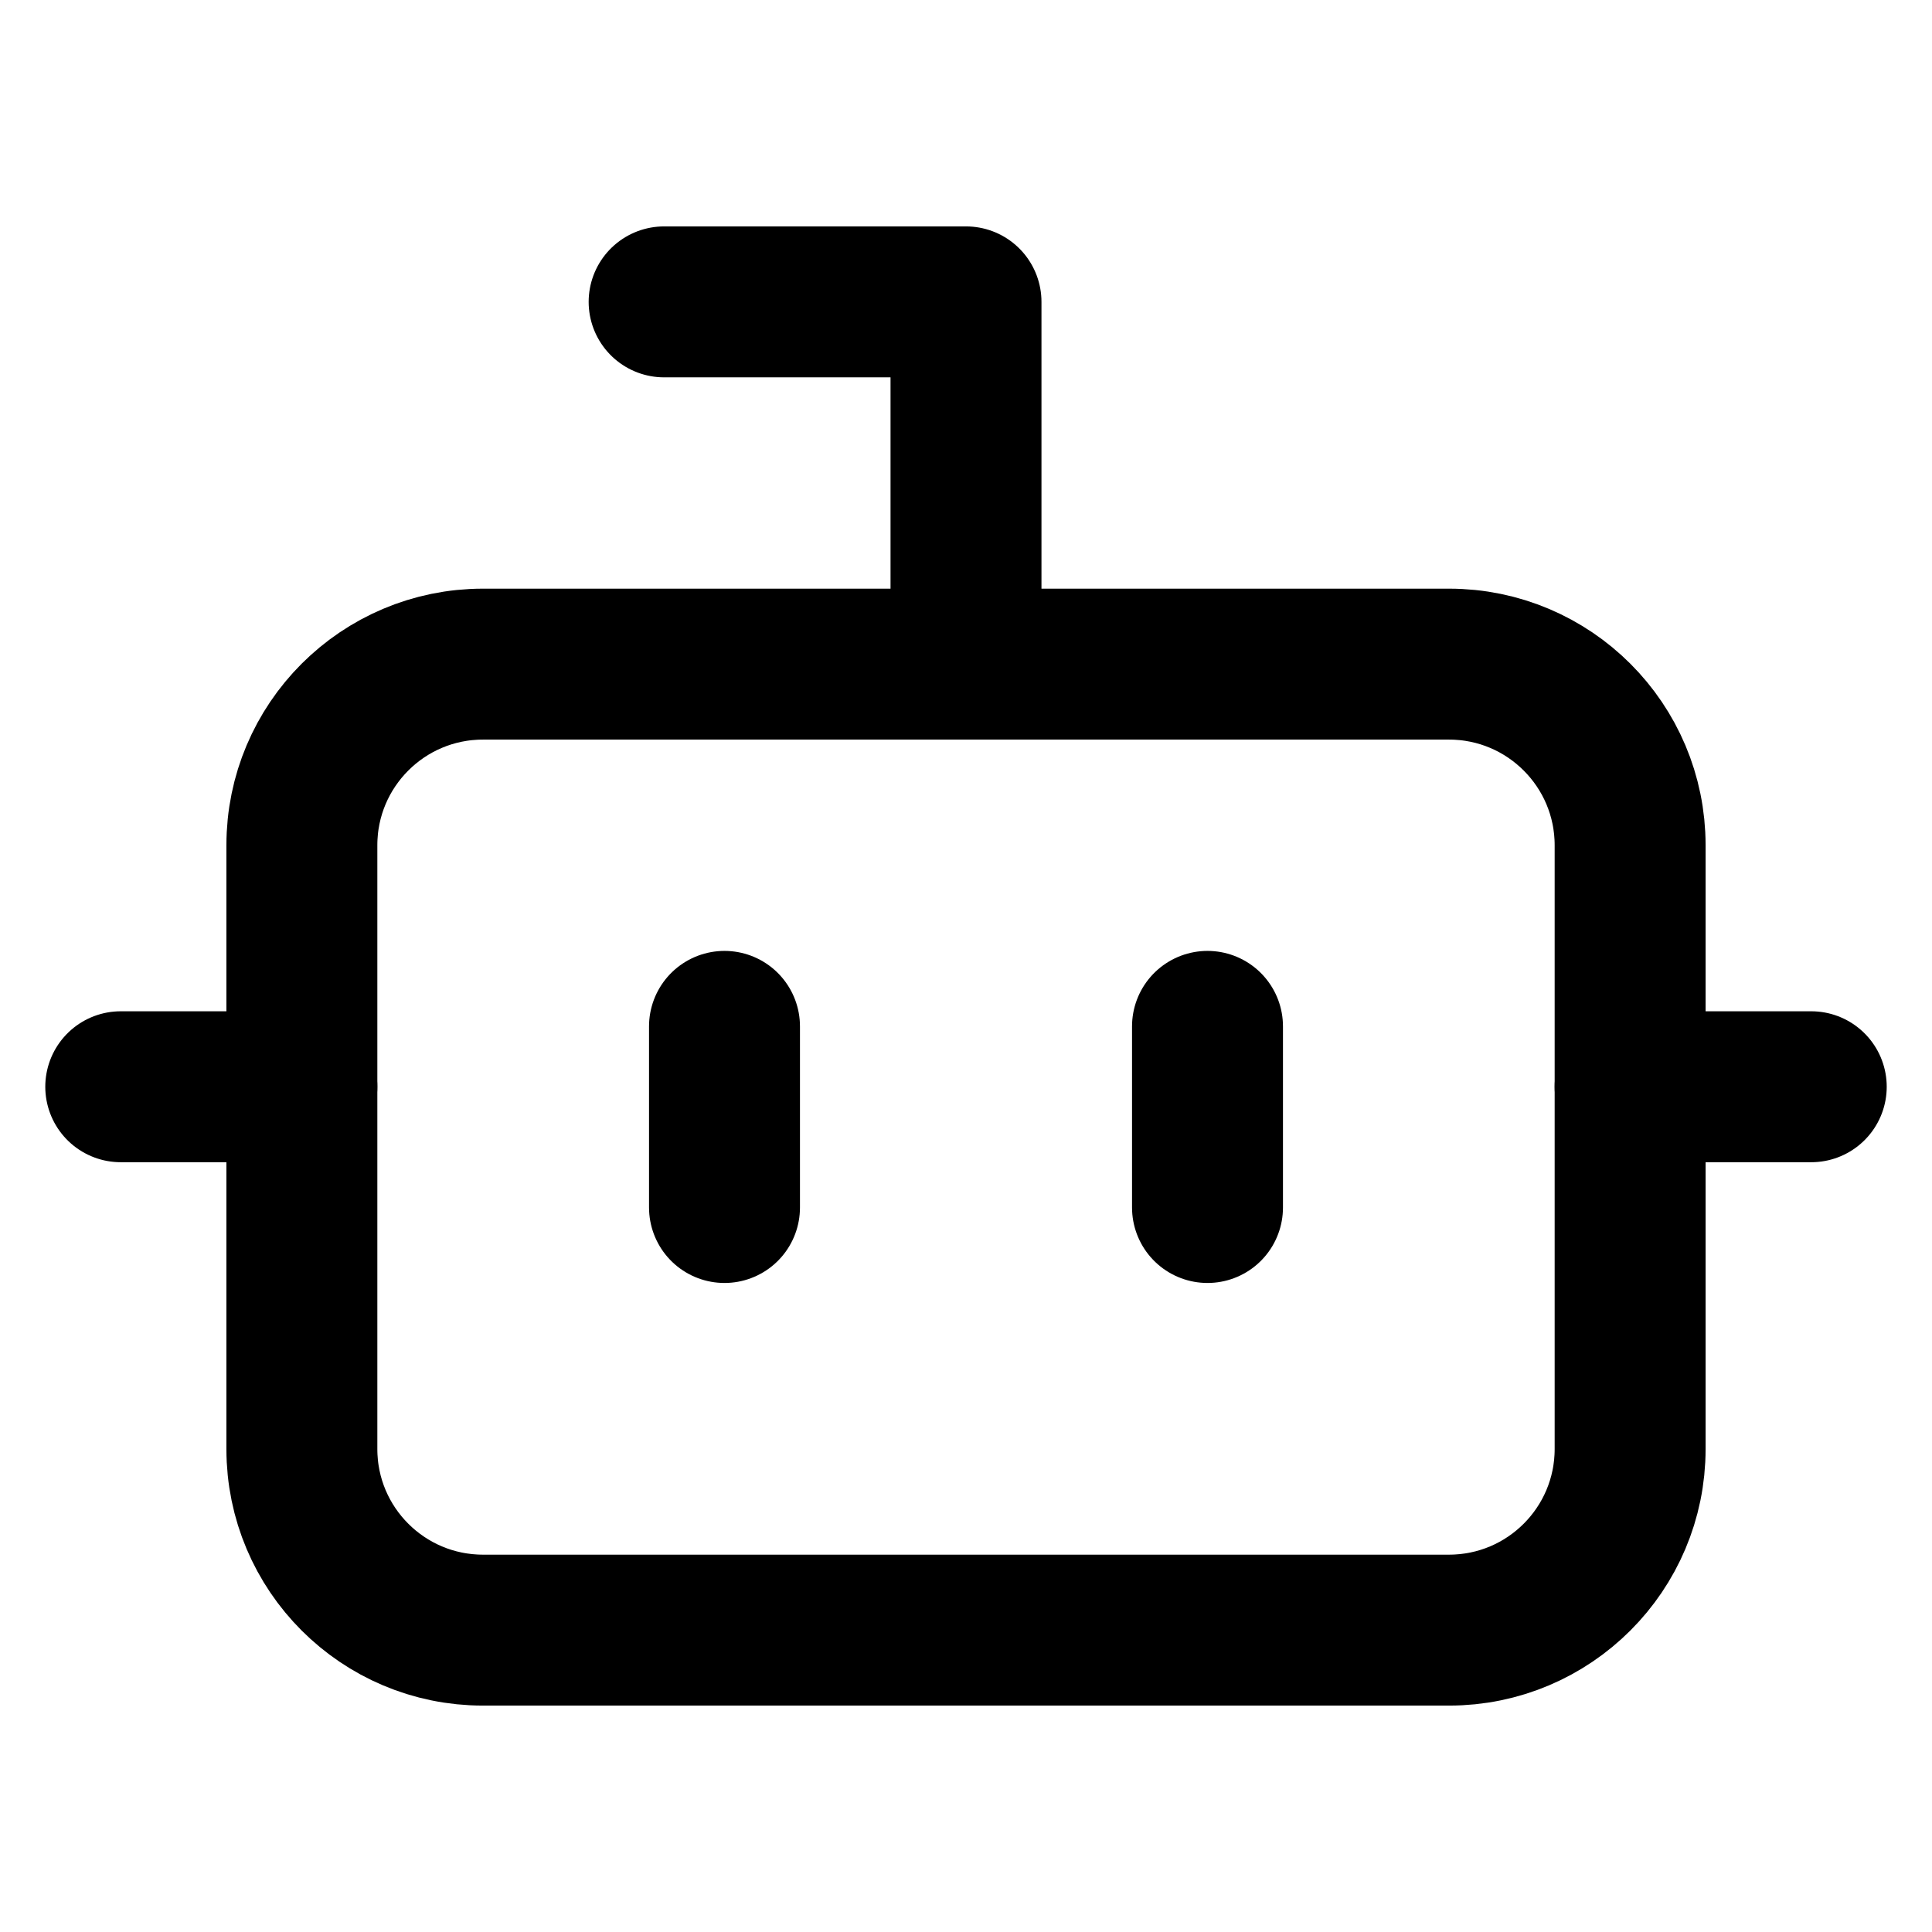
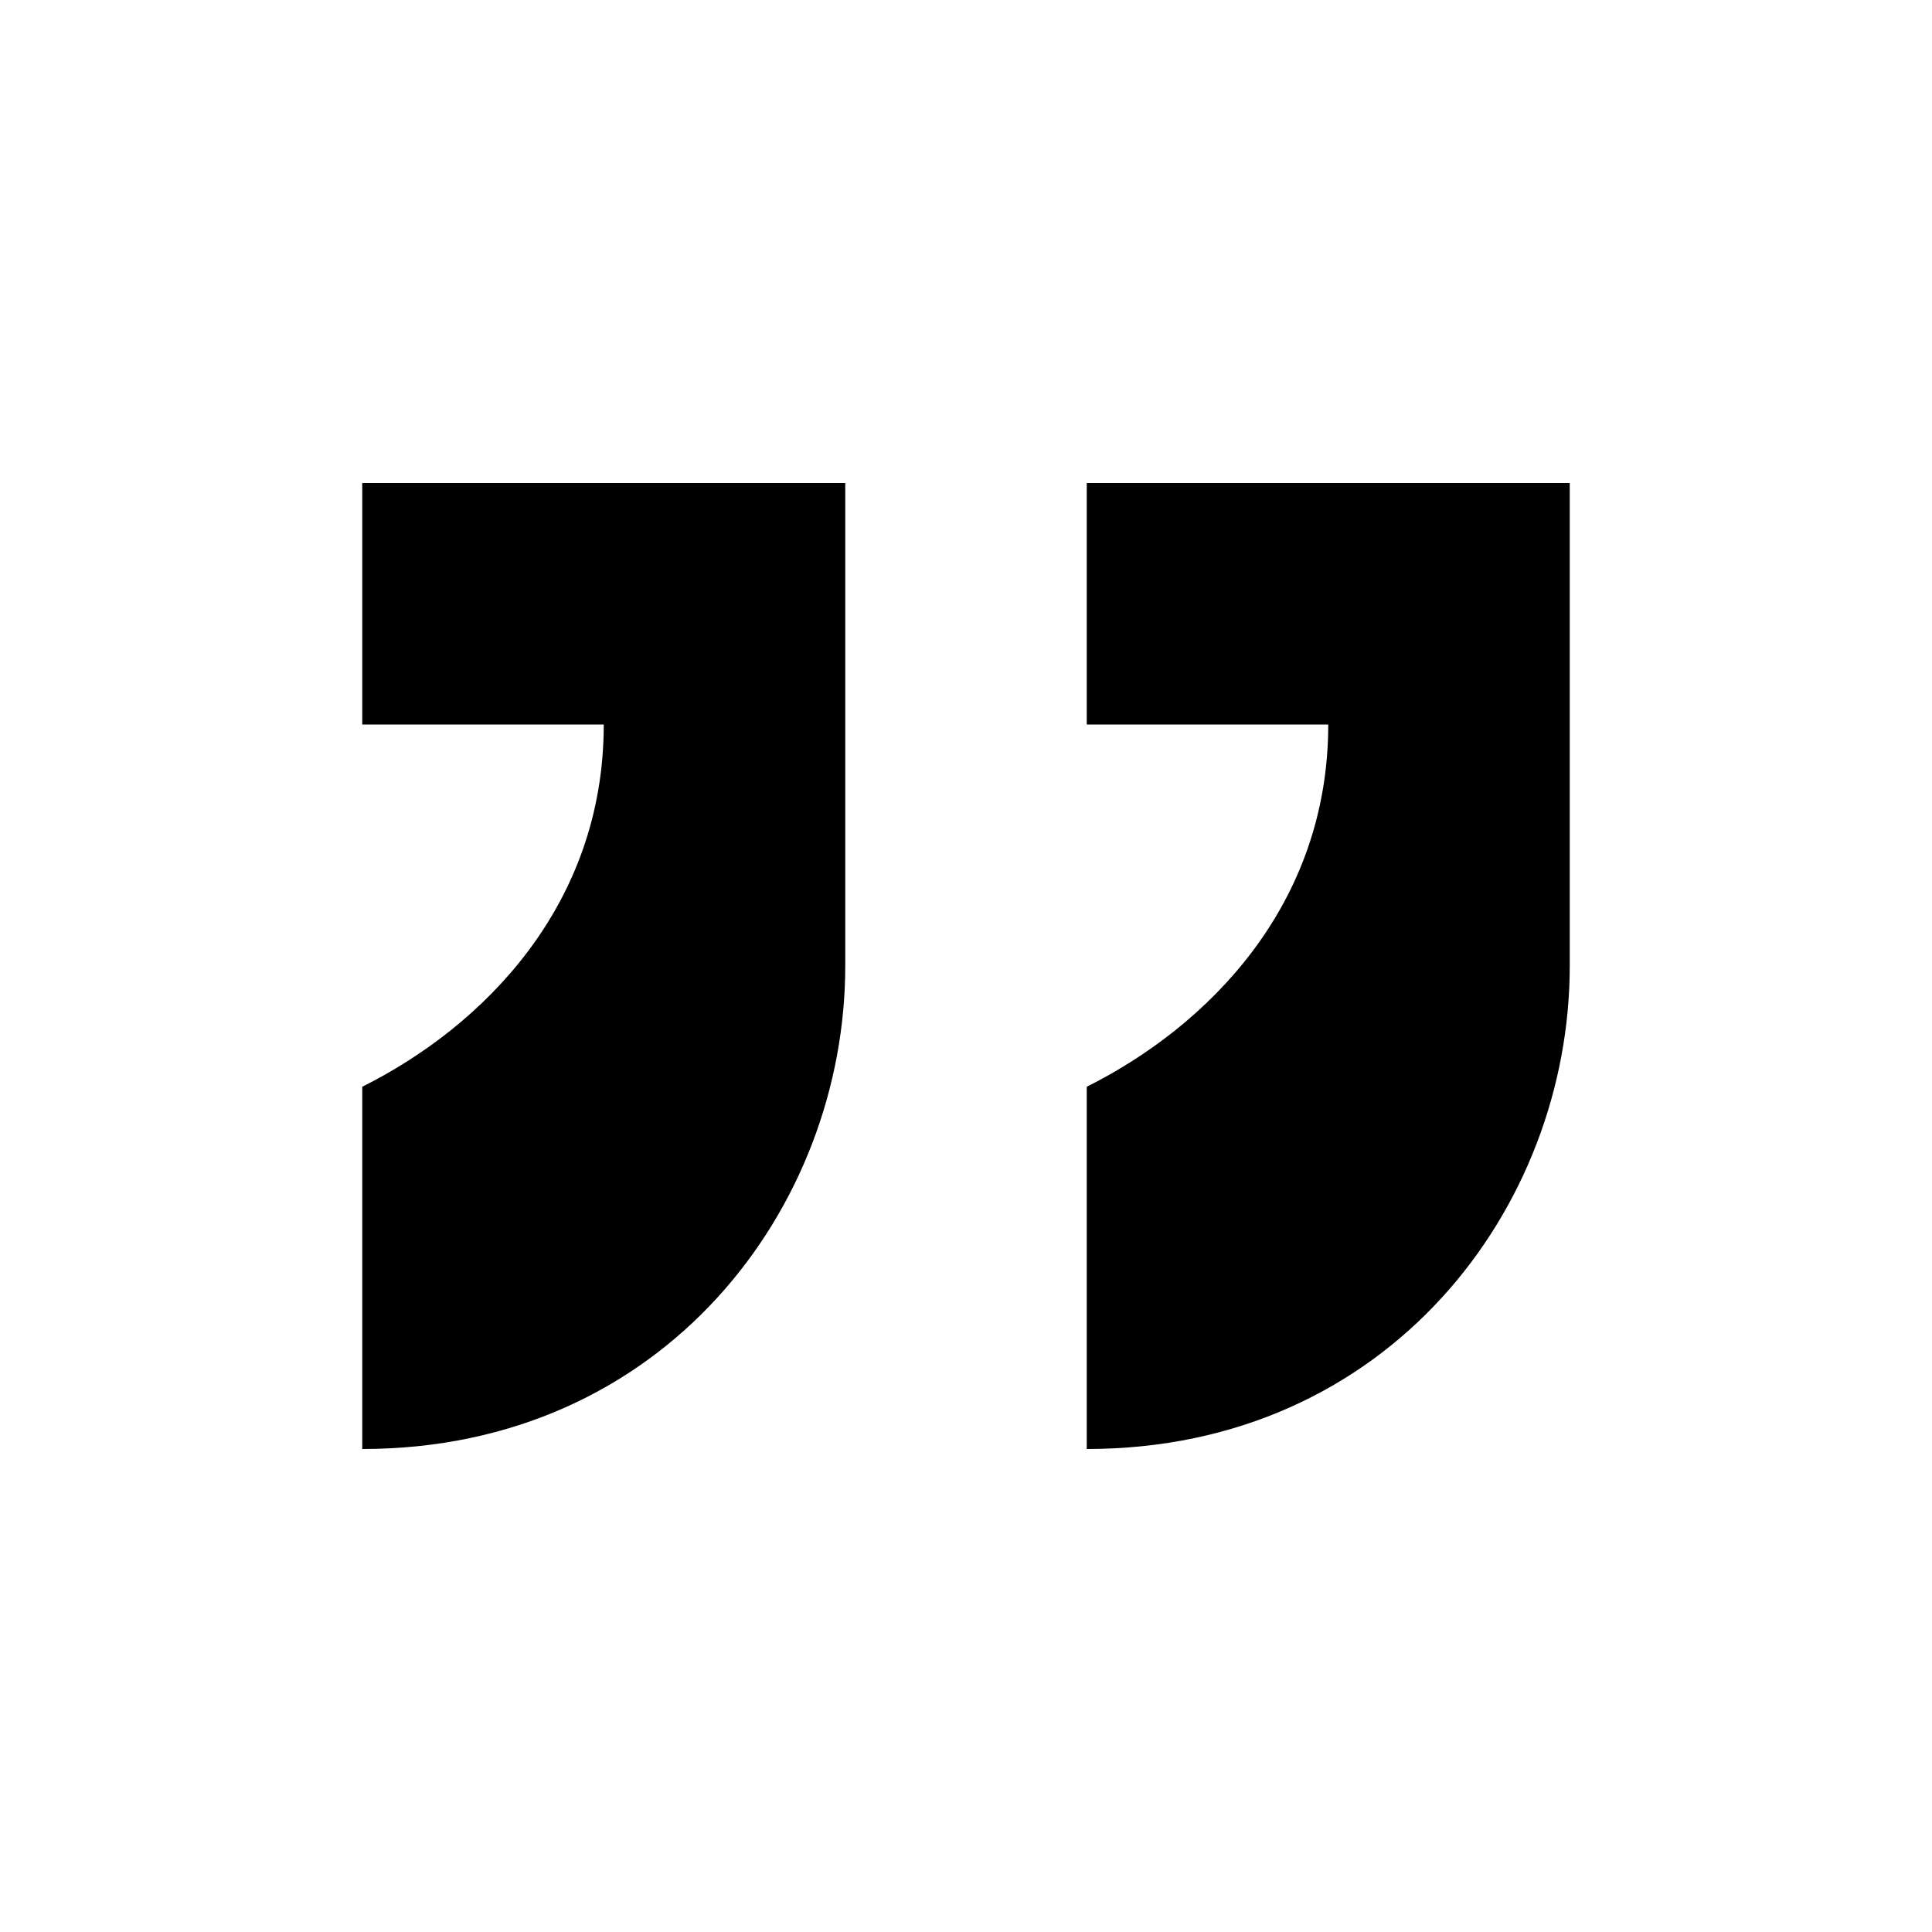
- <svg xmlns="http://www.w3.org/2000/svg" viewBox="0 0 32 32" fill="none">
-   <rect x="5" y="11" width="22" height="16" rx="3" stroke="currentColor" stroke-width="2.5" />
-   <path d="M16 11V5H11" stroke="currentColor" stroke-width="2.5" stroke-linecap="round" stroke-linejoin="round" />
-   <path d="M2 18h3" stroke="currentColor" stroke-width="2.5" stroke-linecap="round" />
-   <path d="M27 18h3" stroke="currentColor" stroke-width="2.5" stroke-linecap="round" />
-   <path d="M12 17v3" stroke="currentColor" stroke-width="2.5" stroke-linecap="round" />
-   <path d="M20 17v3" stroke="currentColor" stroke-width="2.5" stroke-linecap="round" />
+ <svg xmlns="http://www.w3.org/2000/svg" viewBox="0 0 32 32">
+   <path d="M6 8h8v8c0 4-3 8-8 8v-6c2-1 4-3 4-6H6V8zm12 0h8v8c0 4-3 8-8 8v-6c2-1 4-3 4-6h-4V8z" fill="currentColor" />
  <style>
    svg { color: #000; }
    @media (prefers-color-scheme: dark) {
      svg { color: #FFF; }
    }
  </style>
</svg>
